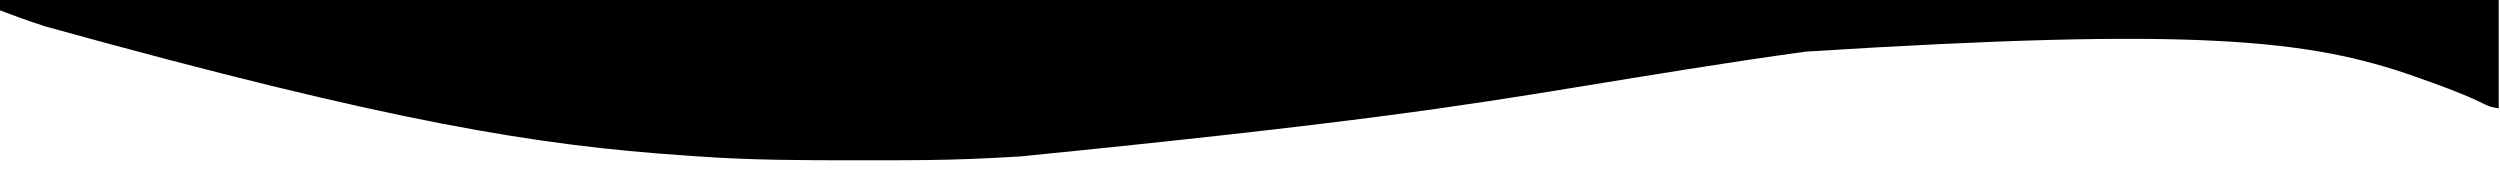
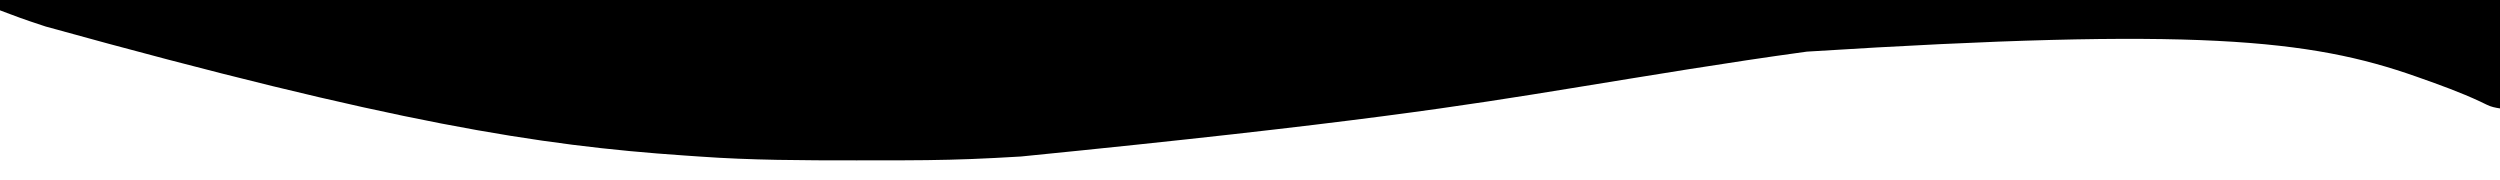
- <svg xmlns="http://www.w3.org/2000/svg" version="1.1" viewBox="0 0 1938 139" focusable="false">
+ <svg xmlns="http://www.w3.org/2000/svg" version="1.1" viewBox="0 0 1937 139" focusable="false">
  <path d="M1606.112 1174.315 C1602.414 1173.736 1599.304 1173.153 1595.944 1171.487 C1594.756 1170.916 1594.756 1170.916 1593.544 1170.333 C1592.68 1169.914 1591.815 1169.496 1590.925 1169.065 C1575.385 1161.798 1559.275 1156.023 1543.112 1150.315 C1542.456 1150.083 1541.8 1149.851 1541.124 1149.611 C1458.768 1120.568 1369.983 1111.393 1069.112 1130.315 C1068.452 1130.405 1067.792 1130.496 1067.112 1130.589 C1007.115 1138.806 947.38 1148.782 887.612 1158.498 C803.908 1172.104 720.171 1185.69 460.237 1211.565 C459.505 1211.607 458.773 1211.649 458.019 1211.692 C453.743 1211.937 449.466 1212.176 445.189 1212.409 C443.314 1212.511 441.439 1212.615 439.564 1212.72 C416.301 1213.95 393.043 1214.479 369.749 1214.518 C367.787 1214.523 365.826 1214.529 363.864 1214.534 C355.556 1214.556 347.248 1214.564 338.939 1214.565 C336.789 1214.565 334.639 1214.566 332.489 1214.566 C291.82 1214.576 251.227 1214.504 210.64 1211.568 C206.912 1211.301 203.184 1211.047 199.455 1210.795 C86.751 1203.102 -25.275 1185.706 -295.45 1110.878 C-296.318 1110.59 -297.186 1110.303 -298.08 1110.007 C-300.581 1109.177 -303.08 1108.342 -305.579 1107.507 C-306.285 1107.273 -306.991 1107.039 -307.718 1106.798 C-312.923 1105.047 -318.063 1103.139 -323.202 1101.205 C-324.312 1100.788 -324.312 1100.788 -325.445 1100.362 C-327.26 1099.68 -329.074 1098.998 -330.888 1098.315 L-330.888 1090 L1606.112 1090 Z" fill="currentColor" transform="translate(330.8878,-1090.315)" />
</svg>
